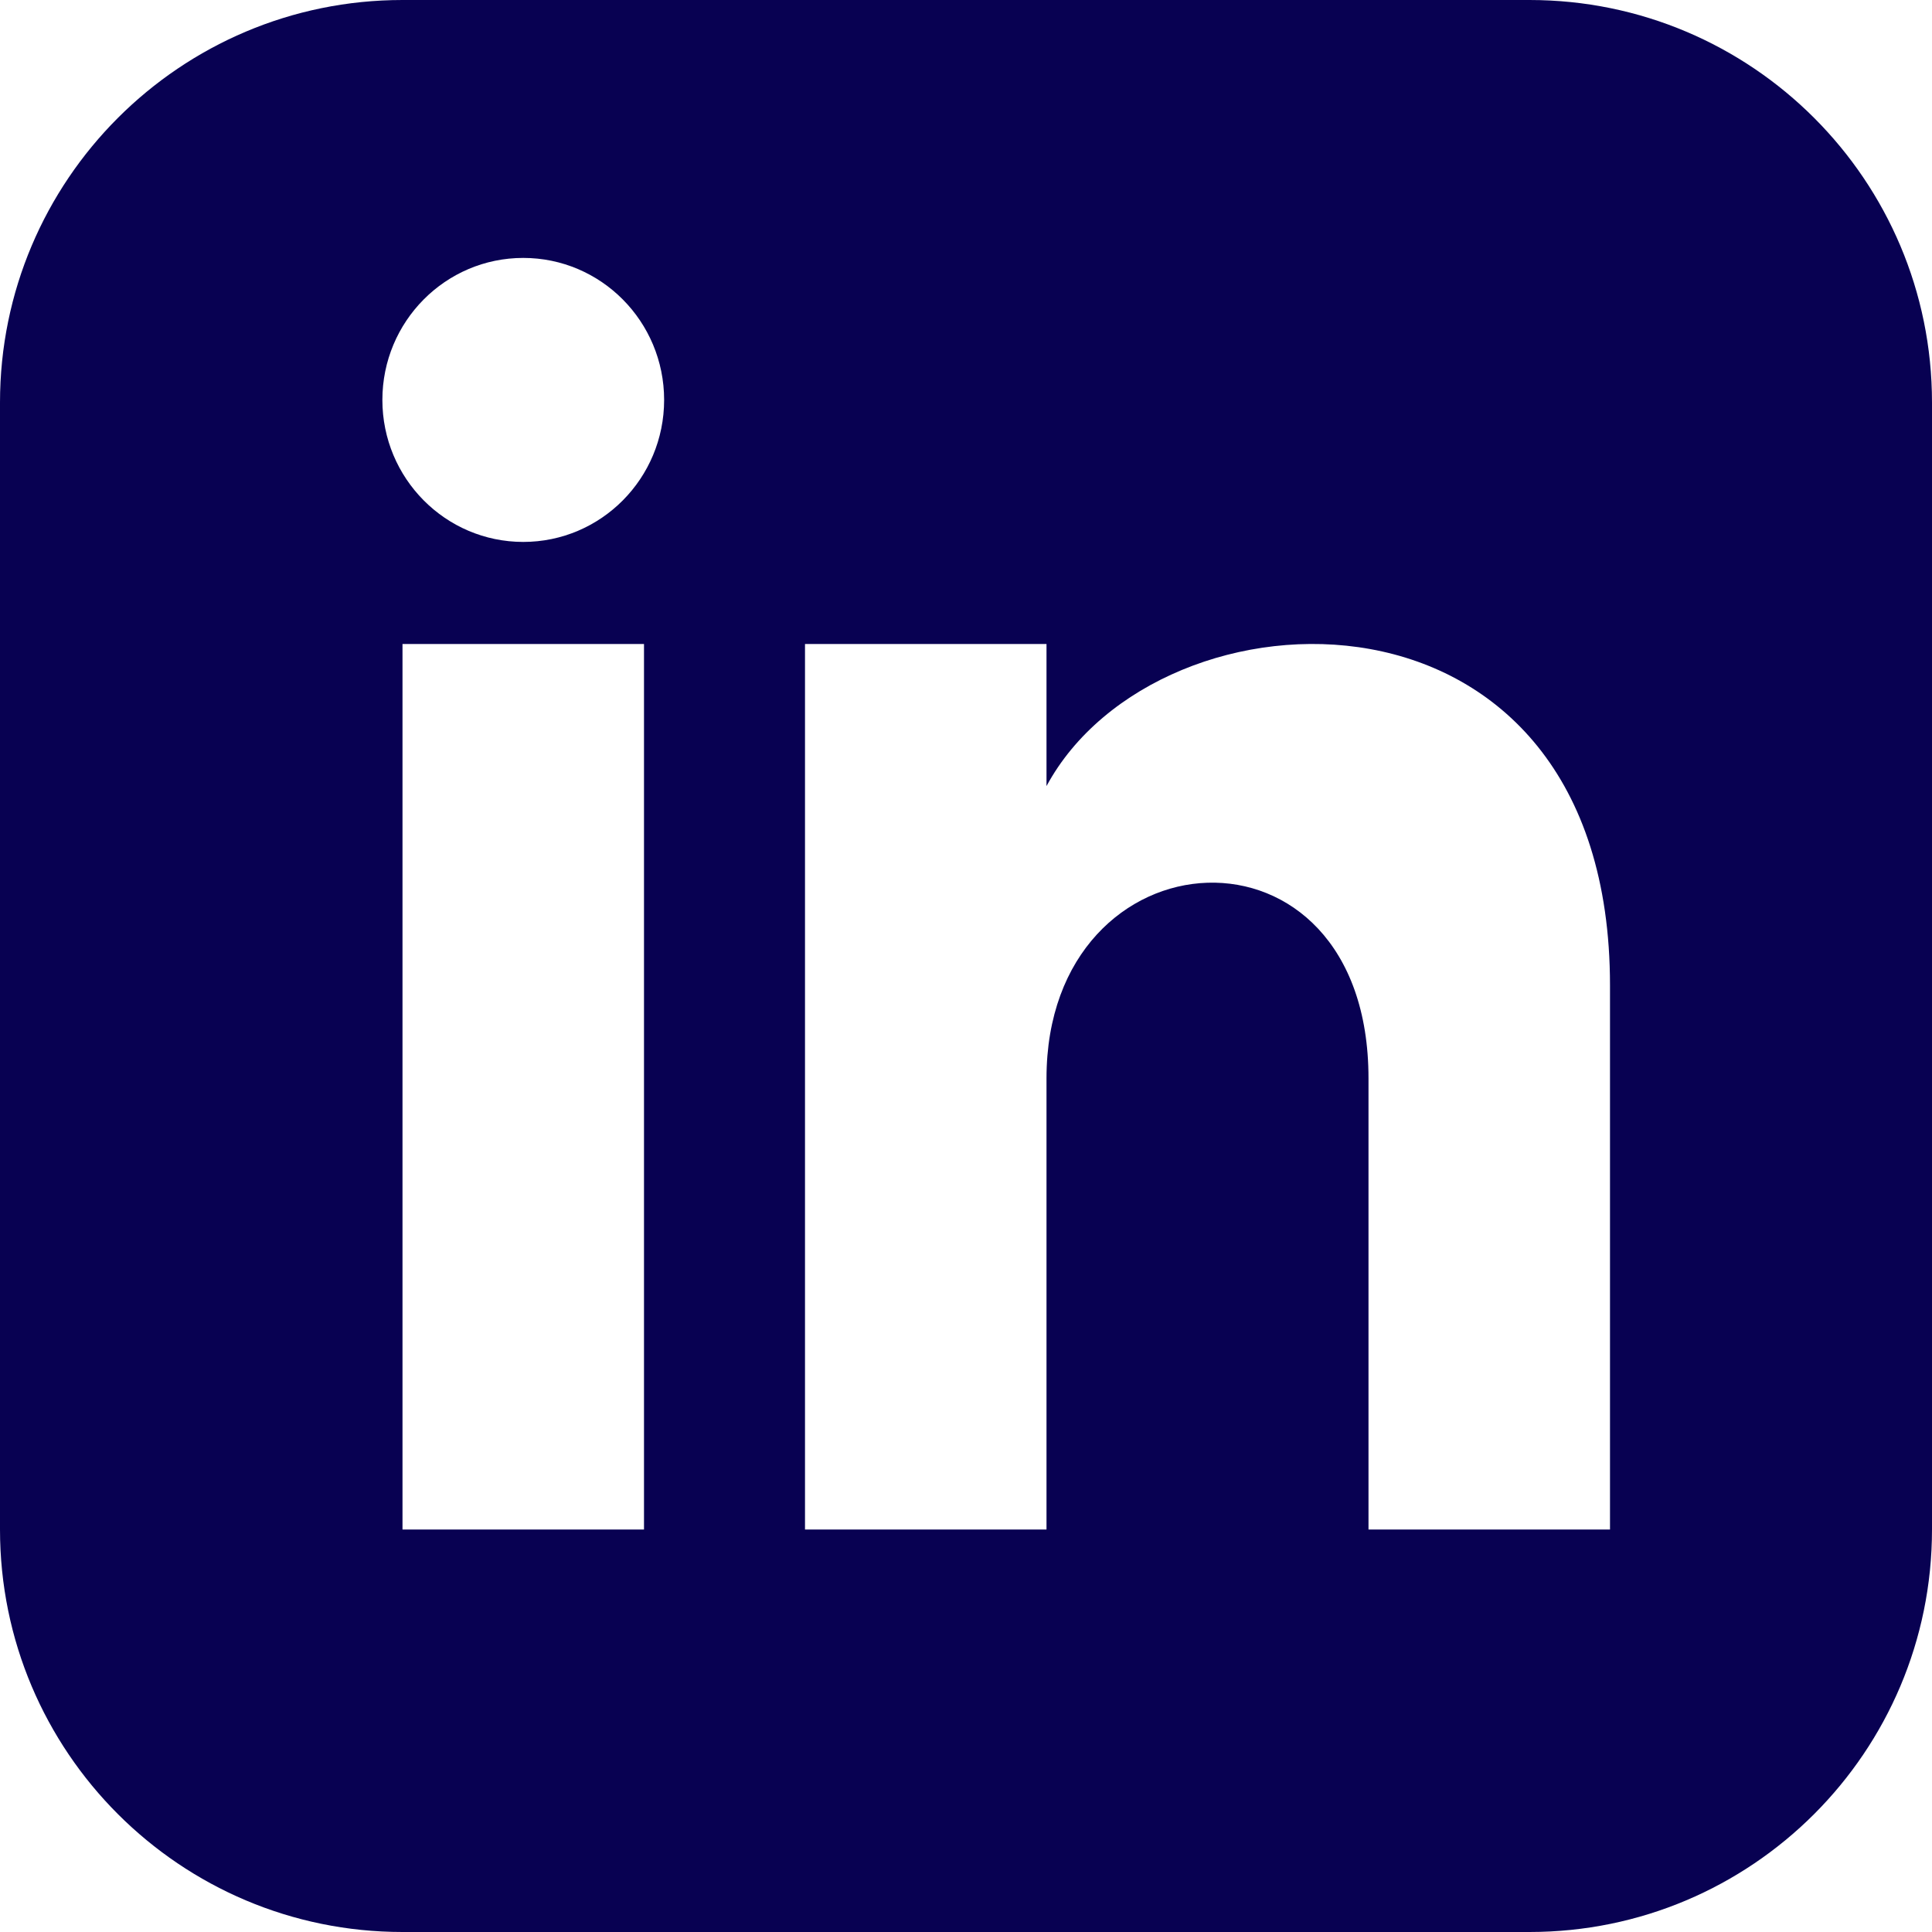
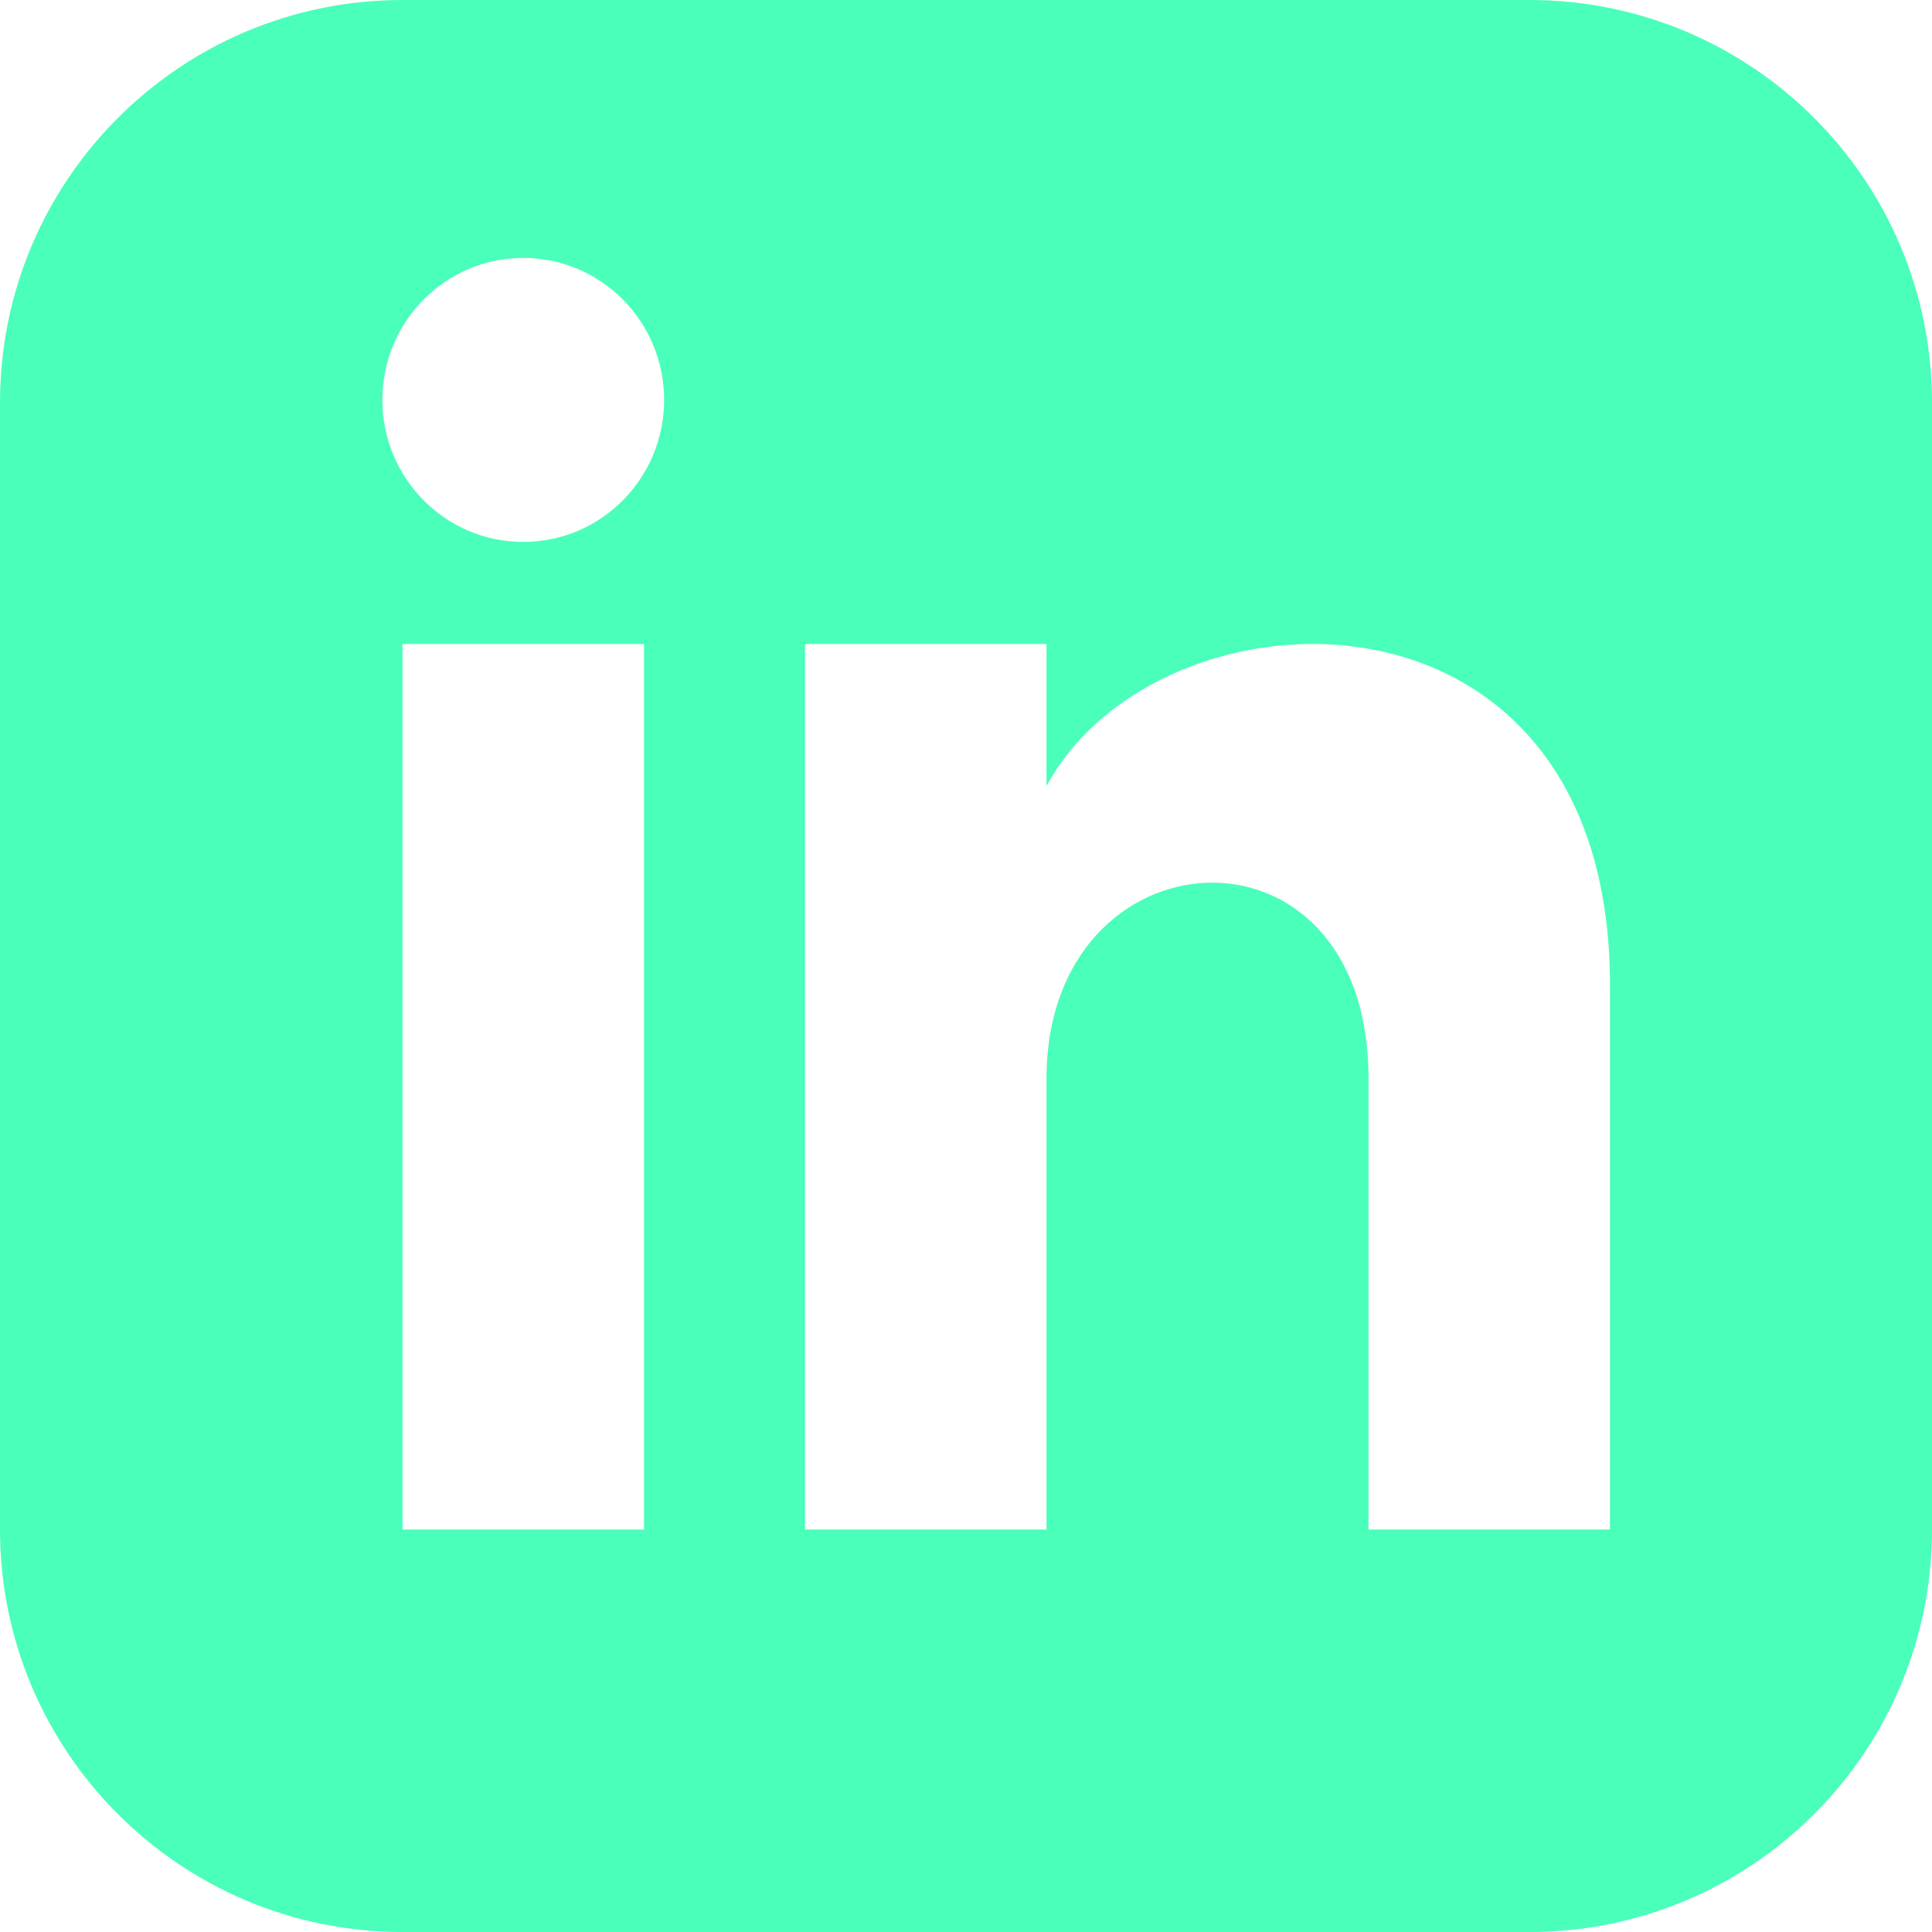
- <svg xmlns="http://www.w3.org/2000/svg" fill="#080152" width="24" height="24" viewBox="0 0 24 24">
+ <svg xmlns="http://www.w3.org/2000/svg" fill="#4affba" width="24" height="24" viewBox="0 0 24 24">
  <path d="M19 0h-14c-2.761 0-5 2.239-5 5v14c0 2.761 2.239 5 5 5h14c2.762 0 5-2.239 5-5v-14c0-2.761-2.238-5-5-5zm-11 19h-3v-11h3v11zm-1.5-12.268c-.966 0-1.75-.79-1.75-1.764s.784-1.764 1.75-1.764 1.75.79 1.75 1.764-.783 1.764-1.75 1.764zm13.5 12.268h-3v-5.604c0-3.368-4-3.113-4 0v5.604h-3v-11h3v1.765c1.396-2.586 7-2.777 7 2.476v6.759z" />
</svg>
